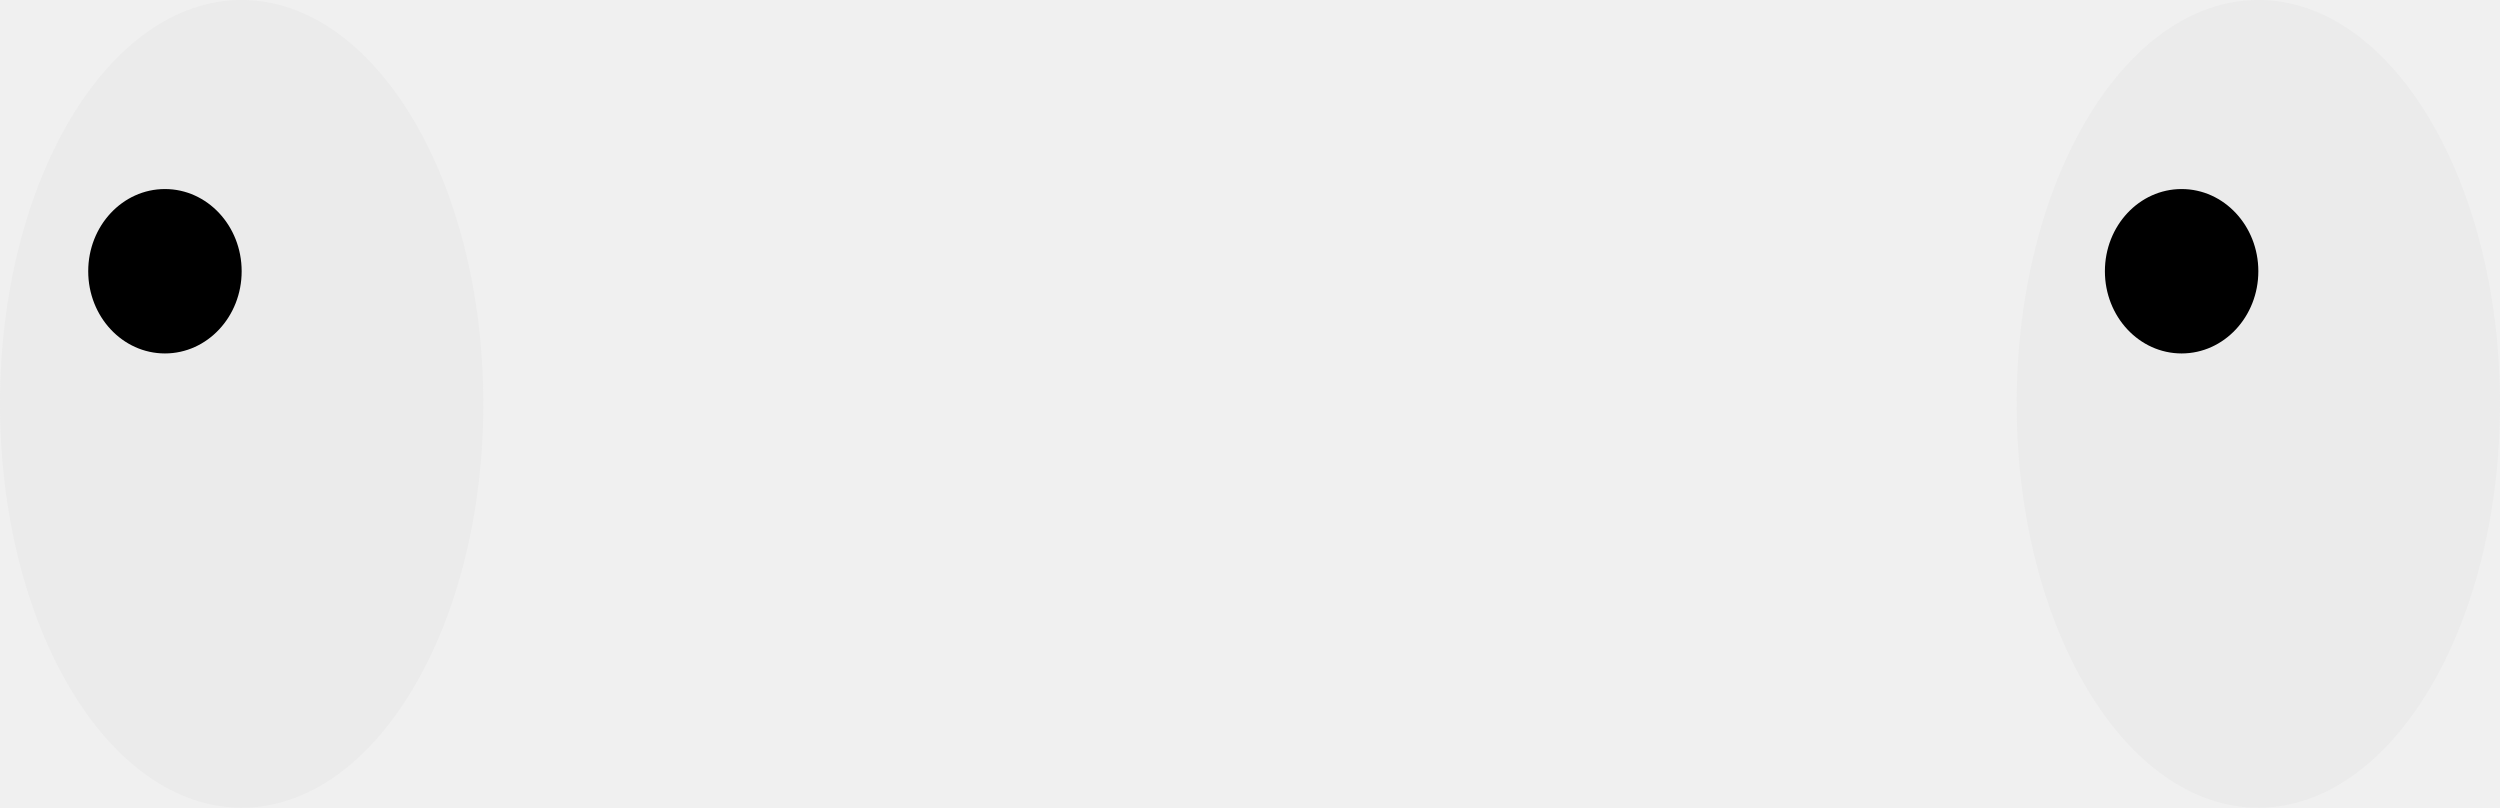
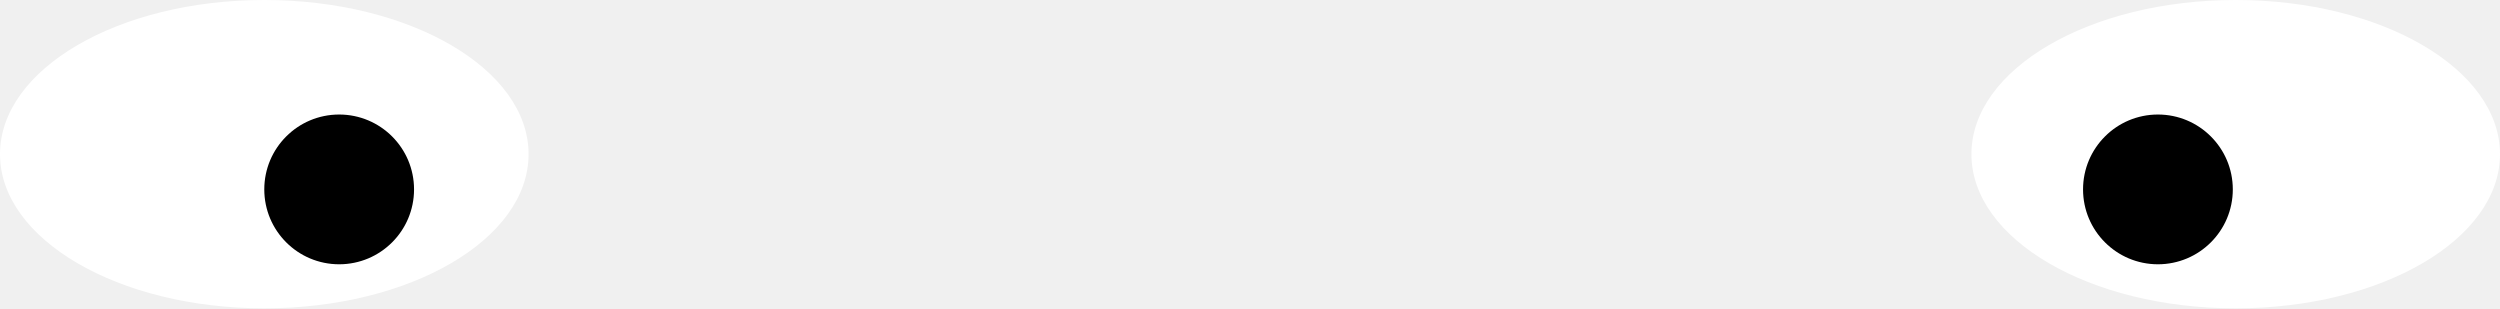
- <svg xmlns="http://www.w3.org/2000/svg" style="isolation:isolate" viewBox="248.352 324.327 61.098 19.74" width="61.098px" height="19.74px">
-   <ellipse vector-effect="non-scaling-stroke" cx="303.544" cy="334.197" rx="5.906" ry="9.87" id="Ellipse" fill="rgb(235,235,235)" />
-   <ellipse vector-effect="non-scaling-stroke" cx="254.258" cy="334.197" rx="5.906" ry="9.87" id="Ellipse" fill="rgb(235,235,235)" />
-   <ellipse vector-effect="non-scaling-stroke" cx="252.383" cy="330.956" rx="1.875" ry="2.009" id="Ellipse" fill="rgb(0,0,0)" />
-   <ellipse vector-effect="non-scaling-stroke" cx="301.669" cy="330.956" rx="1.875" ry="2.009" id="Ellipse" fill="rgb(0,0,0)" />
+ <svg xmlns="http://www.w3.org/2000/svg" width="283.784" height="35" viewBox="0 0 283.784 35">
+   <g id="Eyes4" transform="translate(-373 286)">
+     <g id="Eye" transform="translate(4)">
+       <ellipse id="Ellipse_10" data-name="Ellipse 10" cx="30" cy="17.5" rx="30" ry="17.5" transform="translate(369 -286)" fill="#fff" />
+       <circle id="Ellipse_11" data-name="Ellipse 11" cx="8.5" cy="8.5" r="8.5" transform="translate(399 -273)" />
+     </g>
+     <g id="Eye-2" data-name="Eye" transform="translate(227.784)">
+       <ellipse id="Ellipse_10-2" data-name="Ellipse 10" cx="30" cy="17.5" rx="30" ry="17.5" transform="translate(369 -286)" fill="#fff" />
+       <circle id="Ellipse_11-2" data-name="Ellipse 11" cx="8.5" cy="8.5" r="8.5" transform="translate(381.67 -273)" />
+     </g>
+   </g>
</svg>
